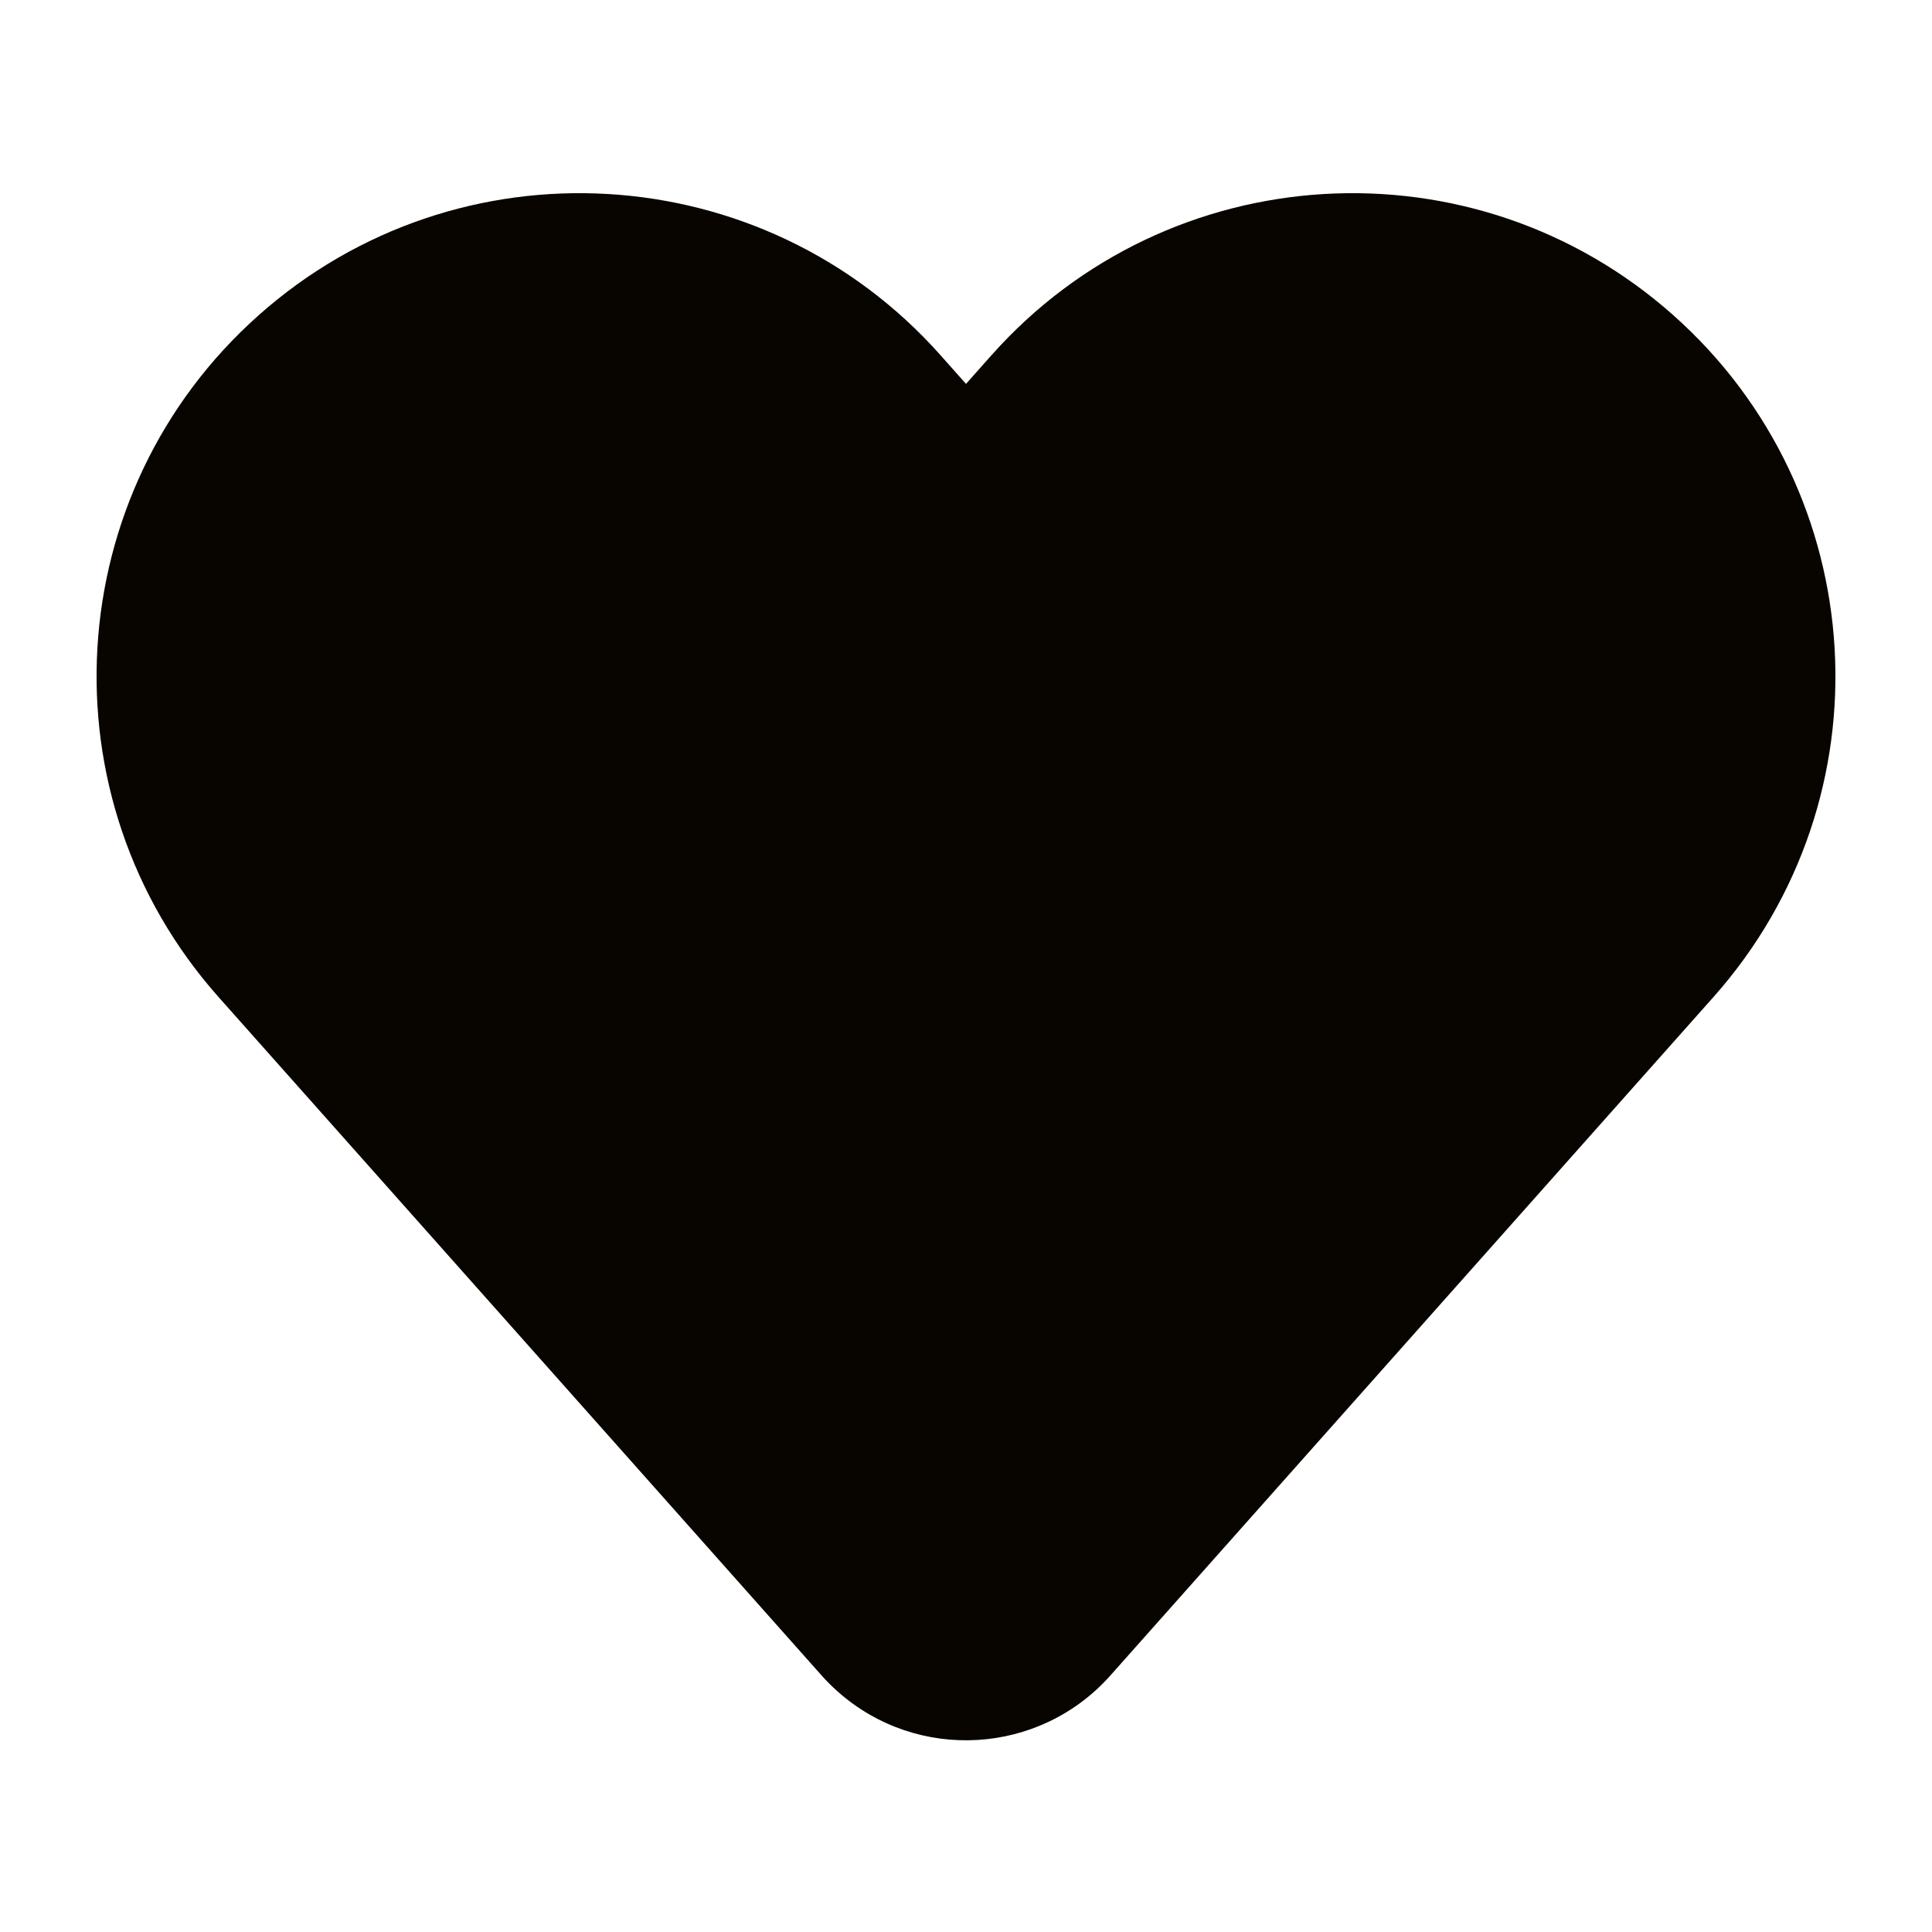
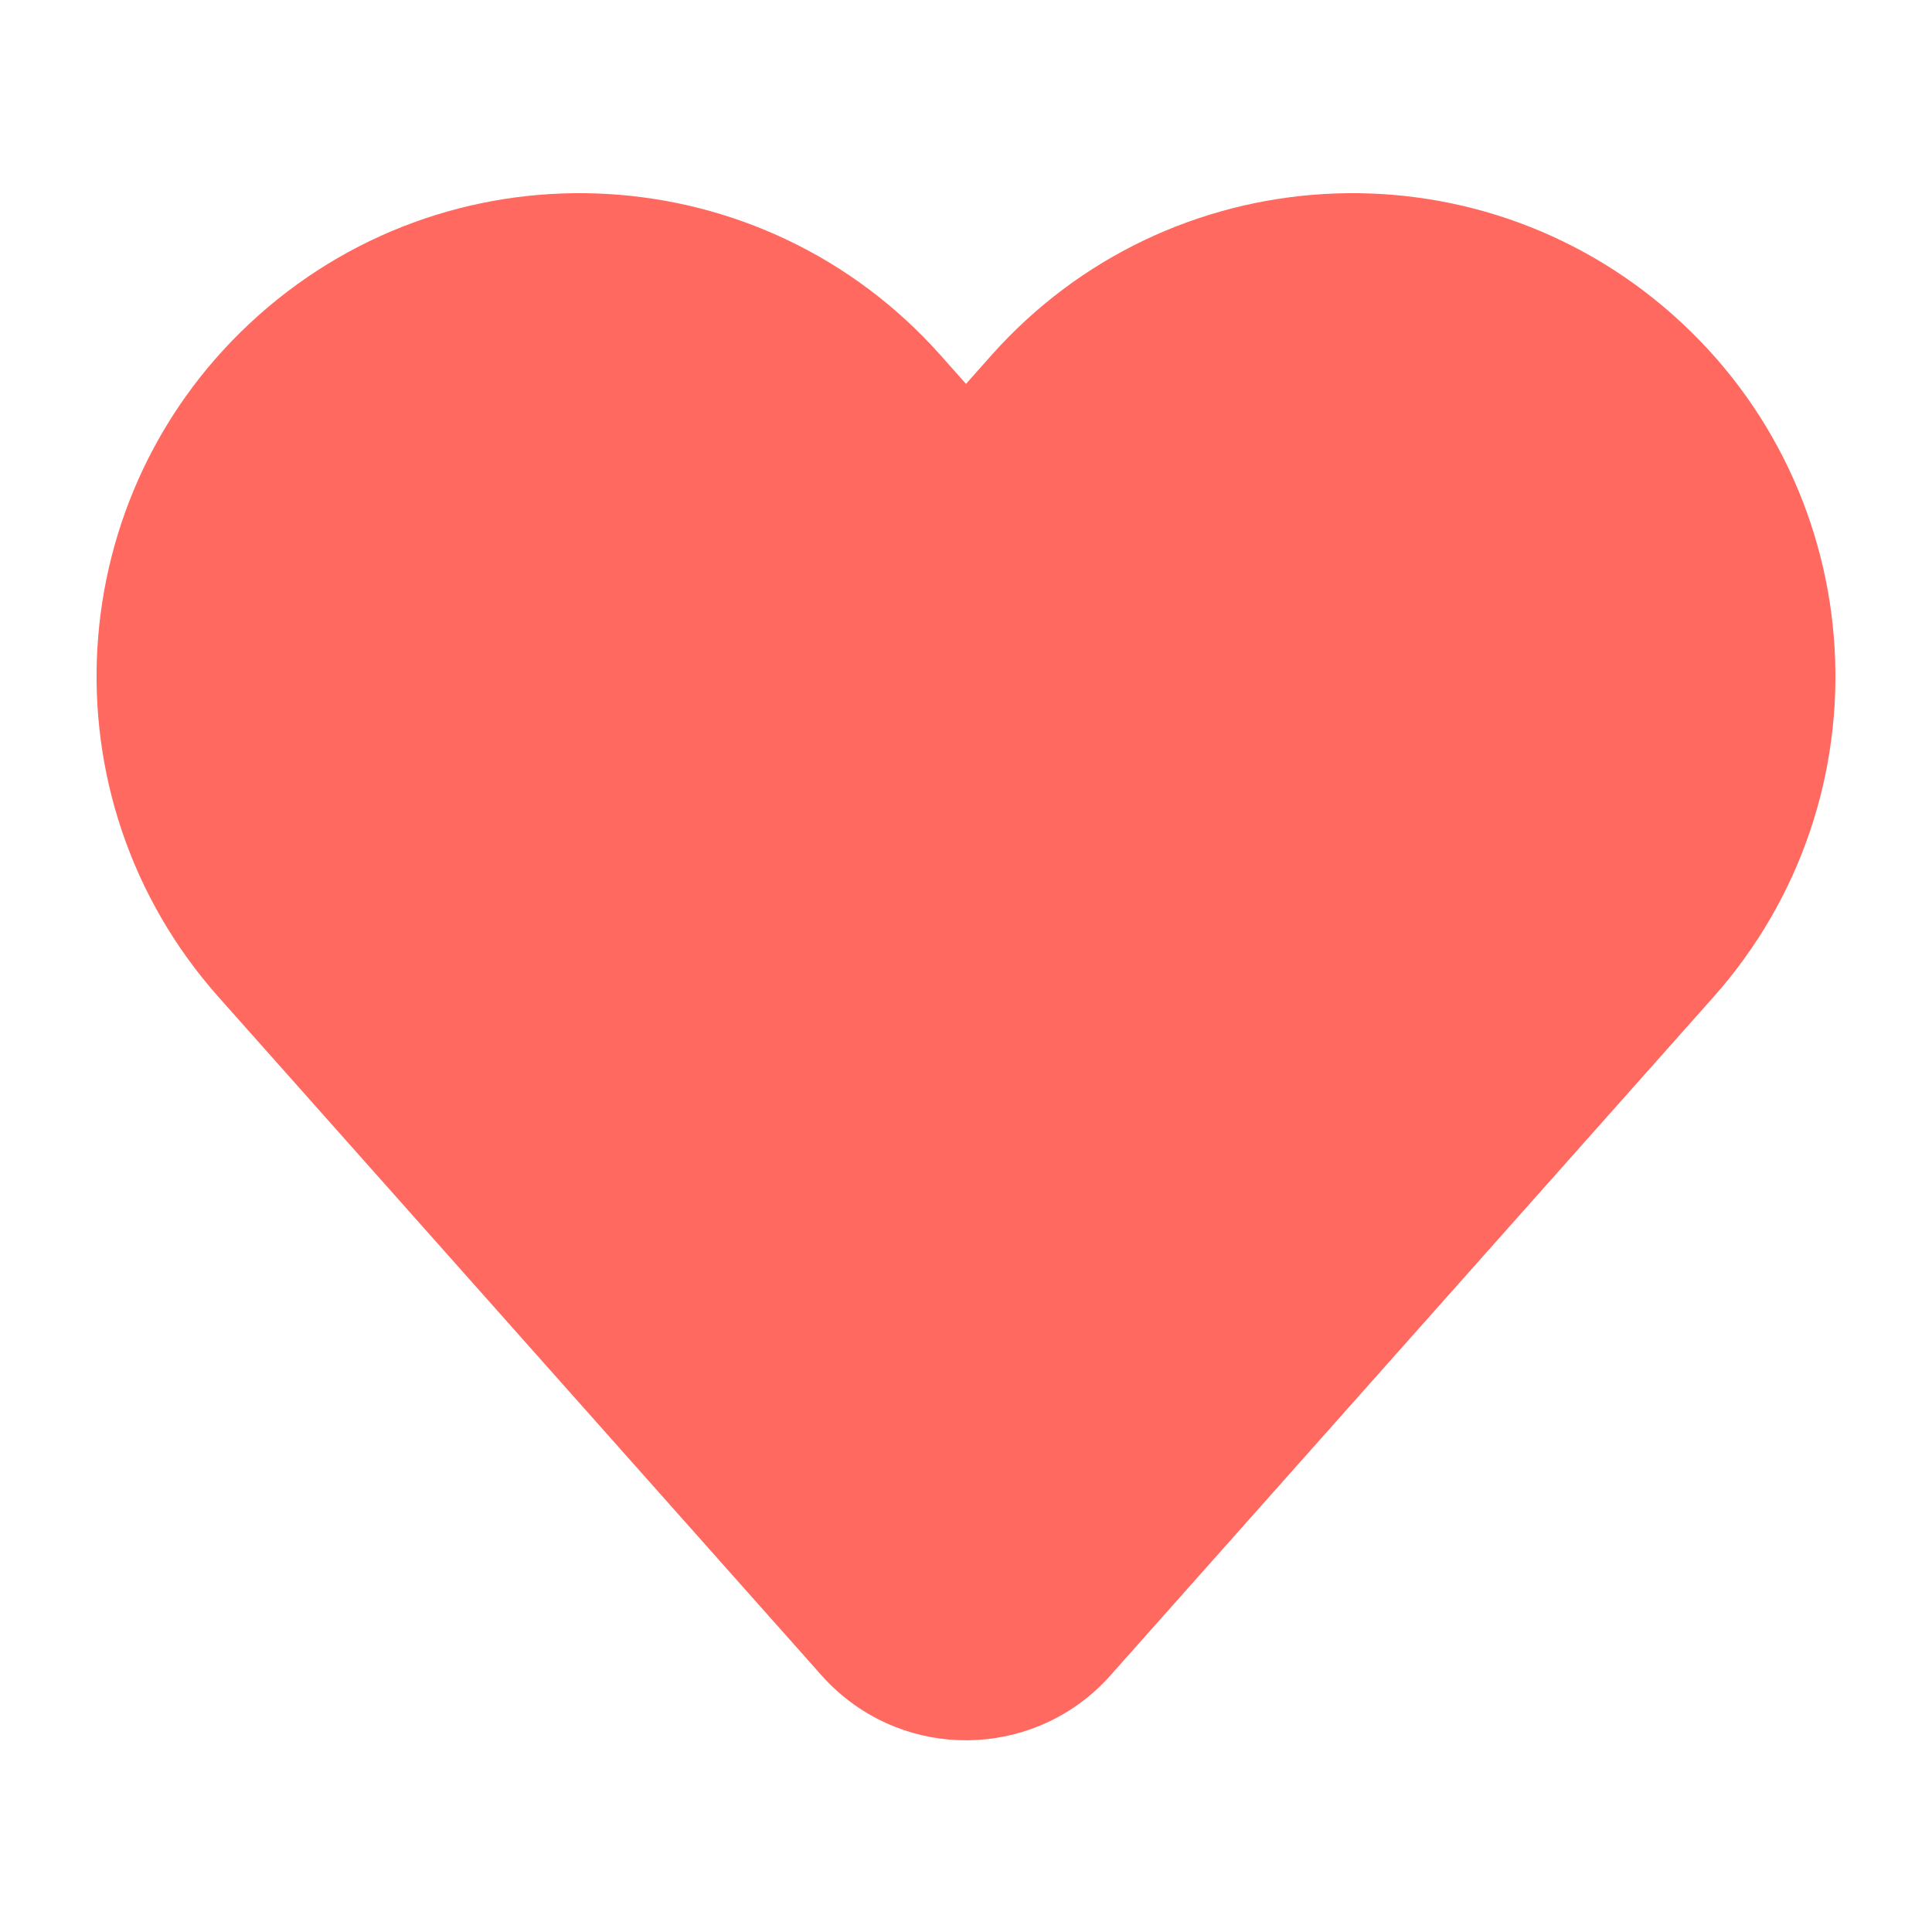
- <svg xmlns="http://www.w3.org/2000/svg" width="20" height="20" viewBox="0 0 20 20" fill="#080500">
-   <path d="M10 3.974L10.263 3.678C12.098 1.614 15.258 1.428 17.322 3.263C19.386 5.098 19.572 8.258 17.737 10.322L11.495 17.344C10.761 18.17 9.497 18.244 8.671 17.51C8.613 17.458 8.557 17.403 8.505 17.344L2.263 10.322C0.428 8.258 0.614 5.098 2.678 3.263C4.742 1.428 7.903 1.614 9.737 3.678L10 3.974Z" />
+ <svg xmlns="http://www.w3.org/2000/svg" width="20" height="20" viewBox="0 0 20 20" fill="none">
+   <path d="M10 3.974L10.263 3.678C12.098 1.614 15.258 1.428 17.322 3.263C19.386 5.098 19.572 8.258 17.737 10.322L11.495 17.344C10.761 18.17 9.497 18.244 8.671 17.51C8.613 17.458 8.557 17.403 8.505 17.344L2.263 10.322C0.428 8.258 0.614 5.098 2.678 3.263C4.742 1.428 7.903 1.614 9.737 3.678L10 3.974Z" fill="#FF695F" />
</svg>
